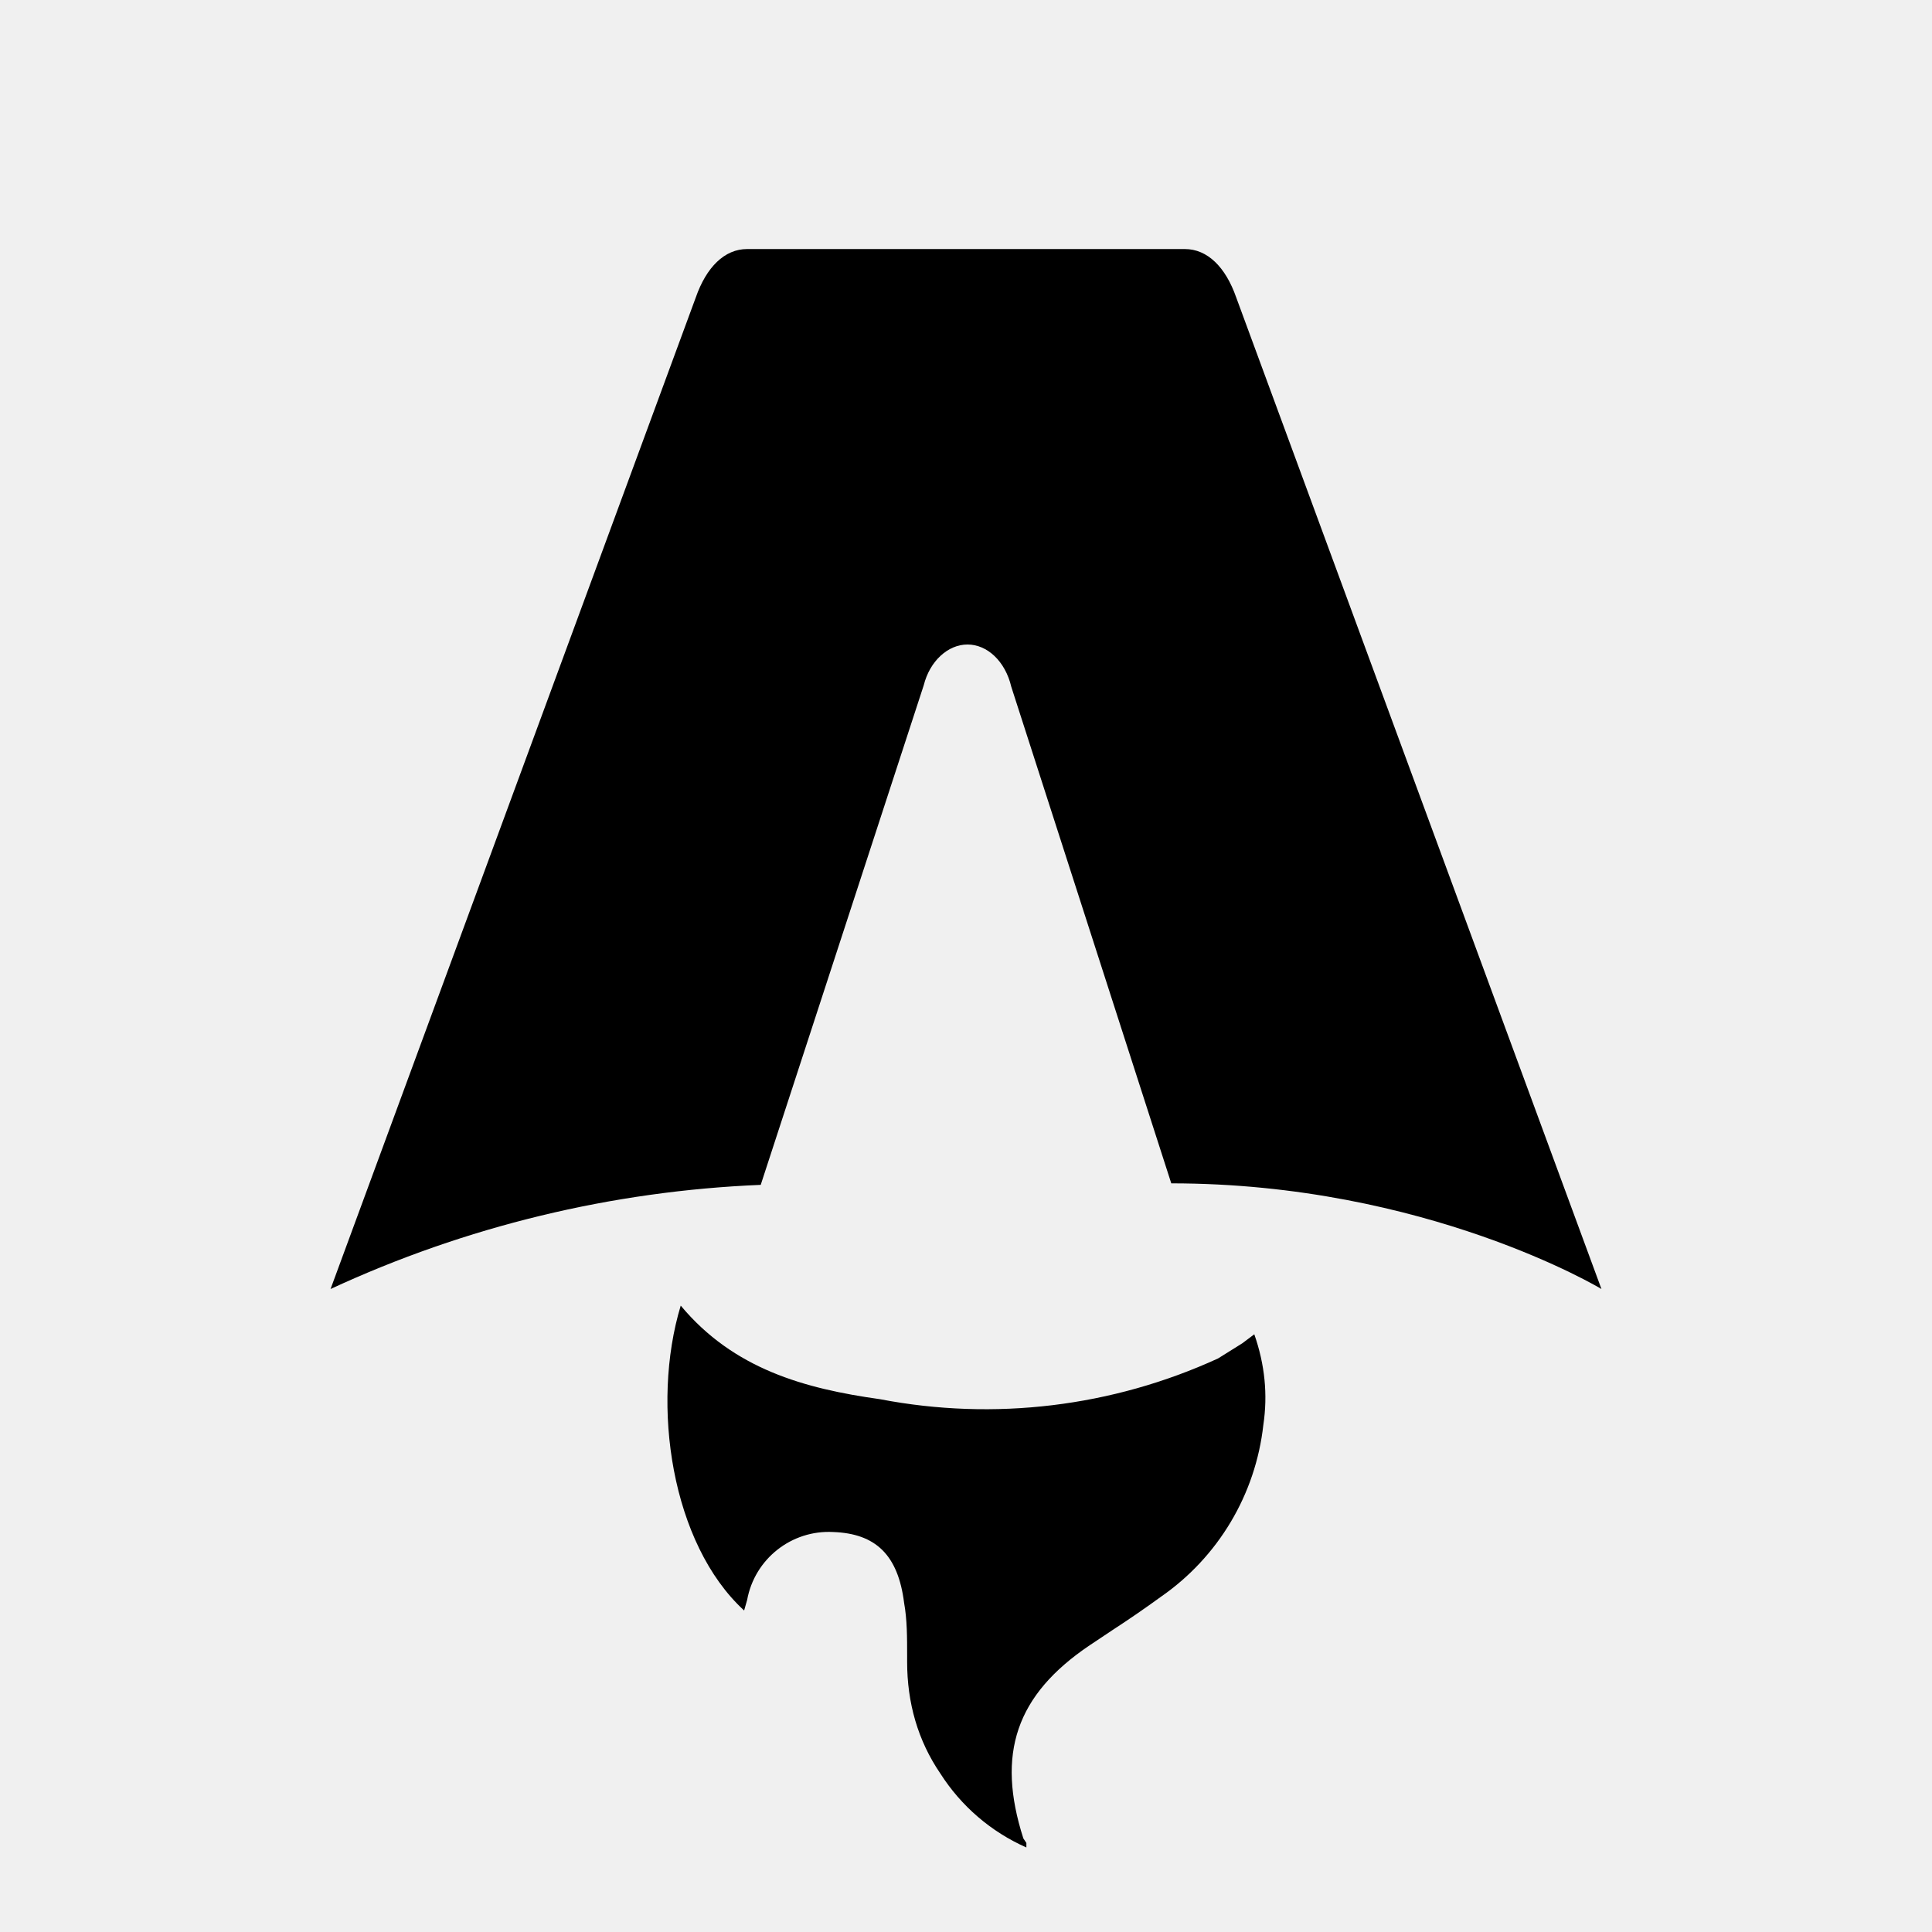
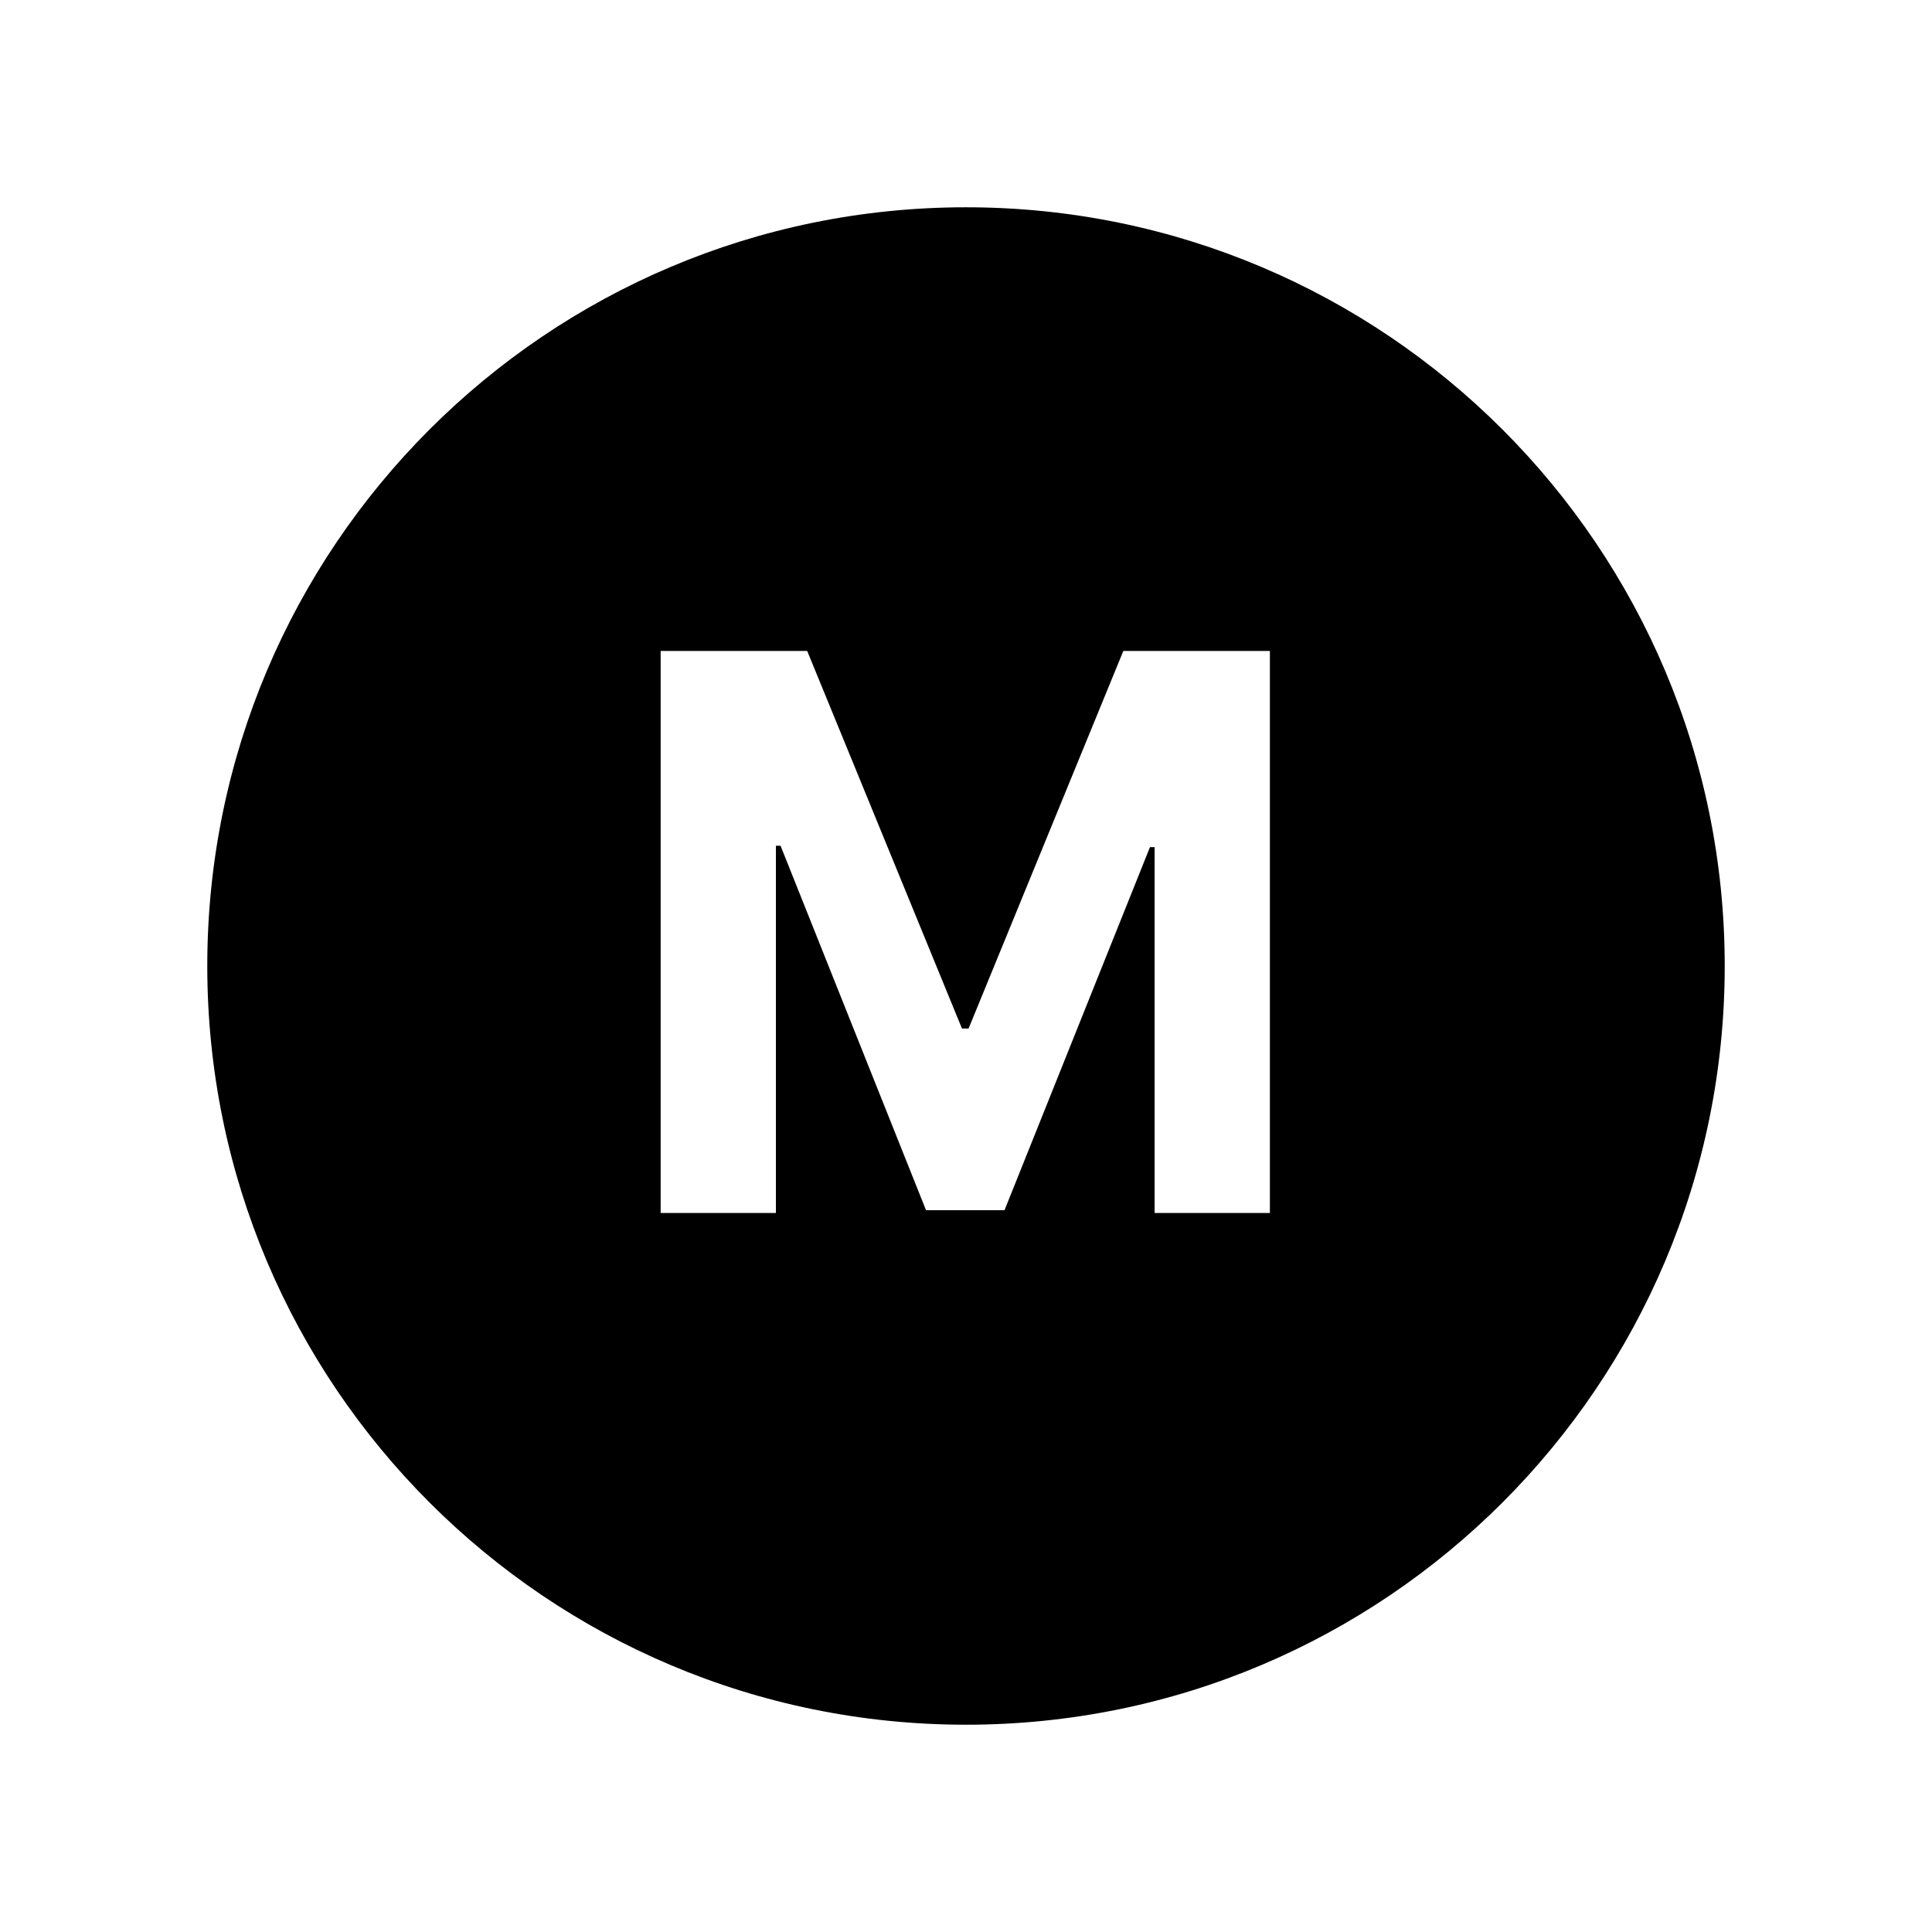
- <svg xmlns="http://www.w3.org/2000/svg" fill="none" viewBox="0 0 128 128">
-   <path d="M50.4 78.5a75.1 75.1 0 0 0-28.5 6.9l24.2-65.7c.7-2 1.9-3.2 3.4-3.2h29c1.5 0 2.7 1.2 3.4 3.2l24.2 65.7s-11.6-7-28.5-7L67 45.5c-.4-1.7-1.6-2.8-2.9-2.8-1.3 0-2.5 1.1-2.9 2.7L50.4 78.5Zm-1.1 28.2Zm-4.2-20.2c-2 6.6-.6 15.8 4.2 20.2a17.5 17.5 0 0 1 .2-.7 5.5 5.5 0 0 1 5.7-4.5c2.8.1 4.3 1.5 4.7 4.7.2 1.1.2 2.3.2 3.5v.4c0 2.7.7 5.2 2.2 7.4a13 13 0 0 0 5.7 4.9v-.3l-.2-.3c-1.8-5.6-.5-9.5 4.4-12.8l1.5-1a73 73 0 0 0 3.2-2.2 16 16 0 0 0 6.8-11.4c.3-2 .1-4-.6-6l-.8.6-1.6 1a37 37 0 0 1-22.4 2.7c-5-.7-9.7-2-13.2-6.2Z" />
-   <style>
-         path { fill: #000; }
-         @media (prefers-color-scheme: dark) {
-             path { fill: #FFF; }
-         }
-     </style>
+ <svg xmlns="http://www.w3.org/2000/svg" width="180" height="180" viewBox="0 0 180 180" fill="none">
+   <rect width="180" height="180" fill="white" />
+   <circle cx="90" cy="90" r="70.688" fill="black" />
+   <path d="M61.551 60.646H75.204L89.625 95.828H90.239L104.659 60.646H118.312V113.01H107.574V78.927H107.139L93.588 112.754H86.276L72.724 78.799H72.29V113.01H61.551V60.646Z" fill="white" />
</svg>
